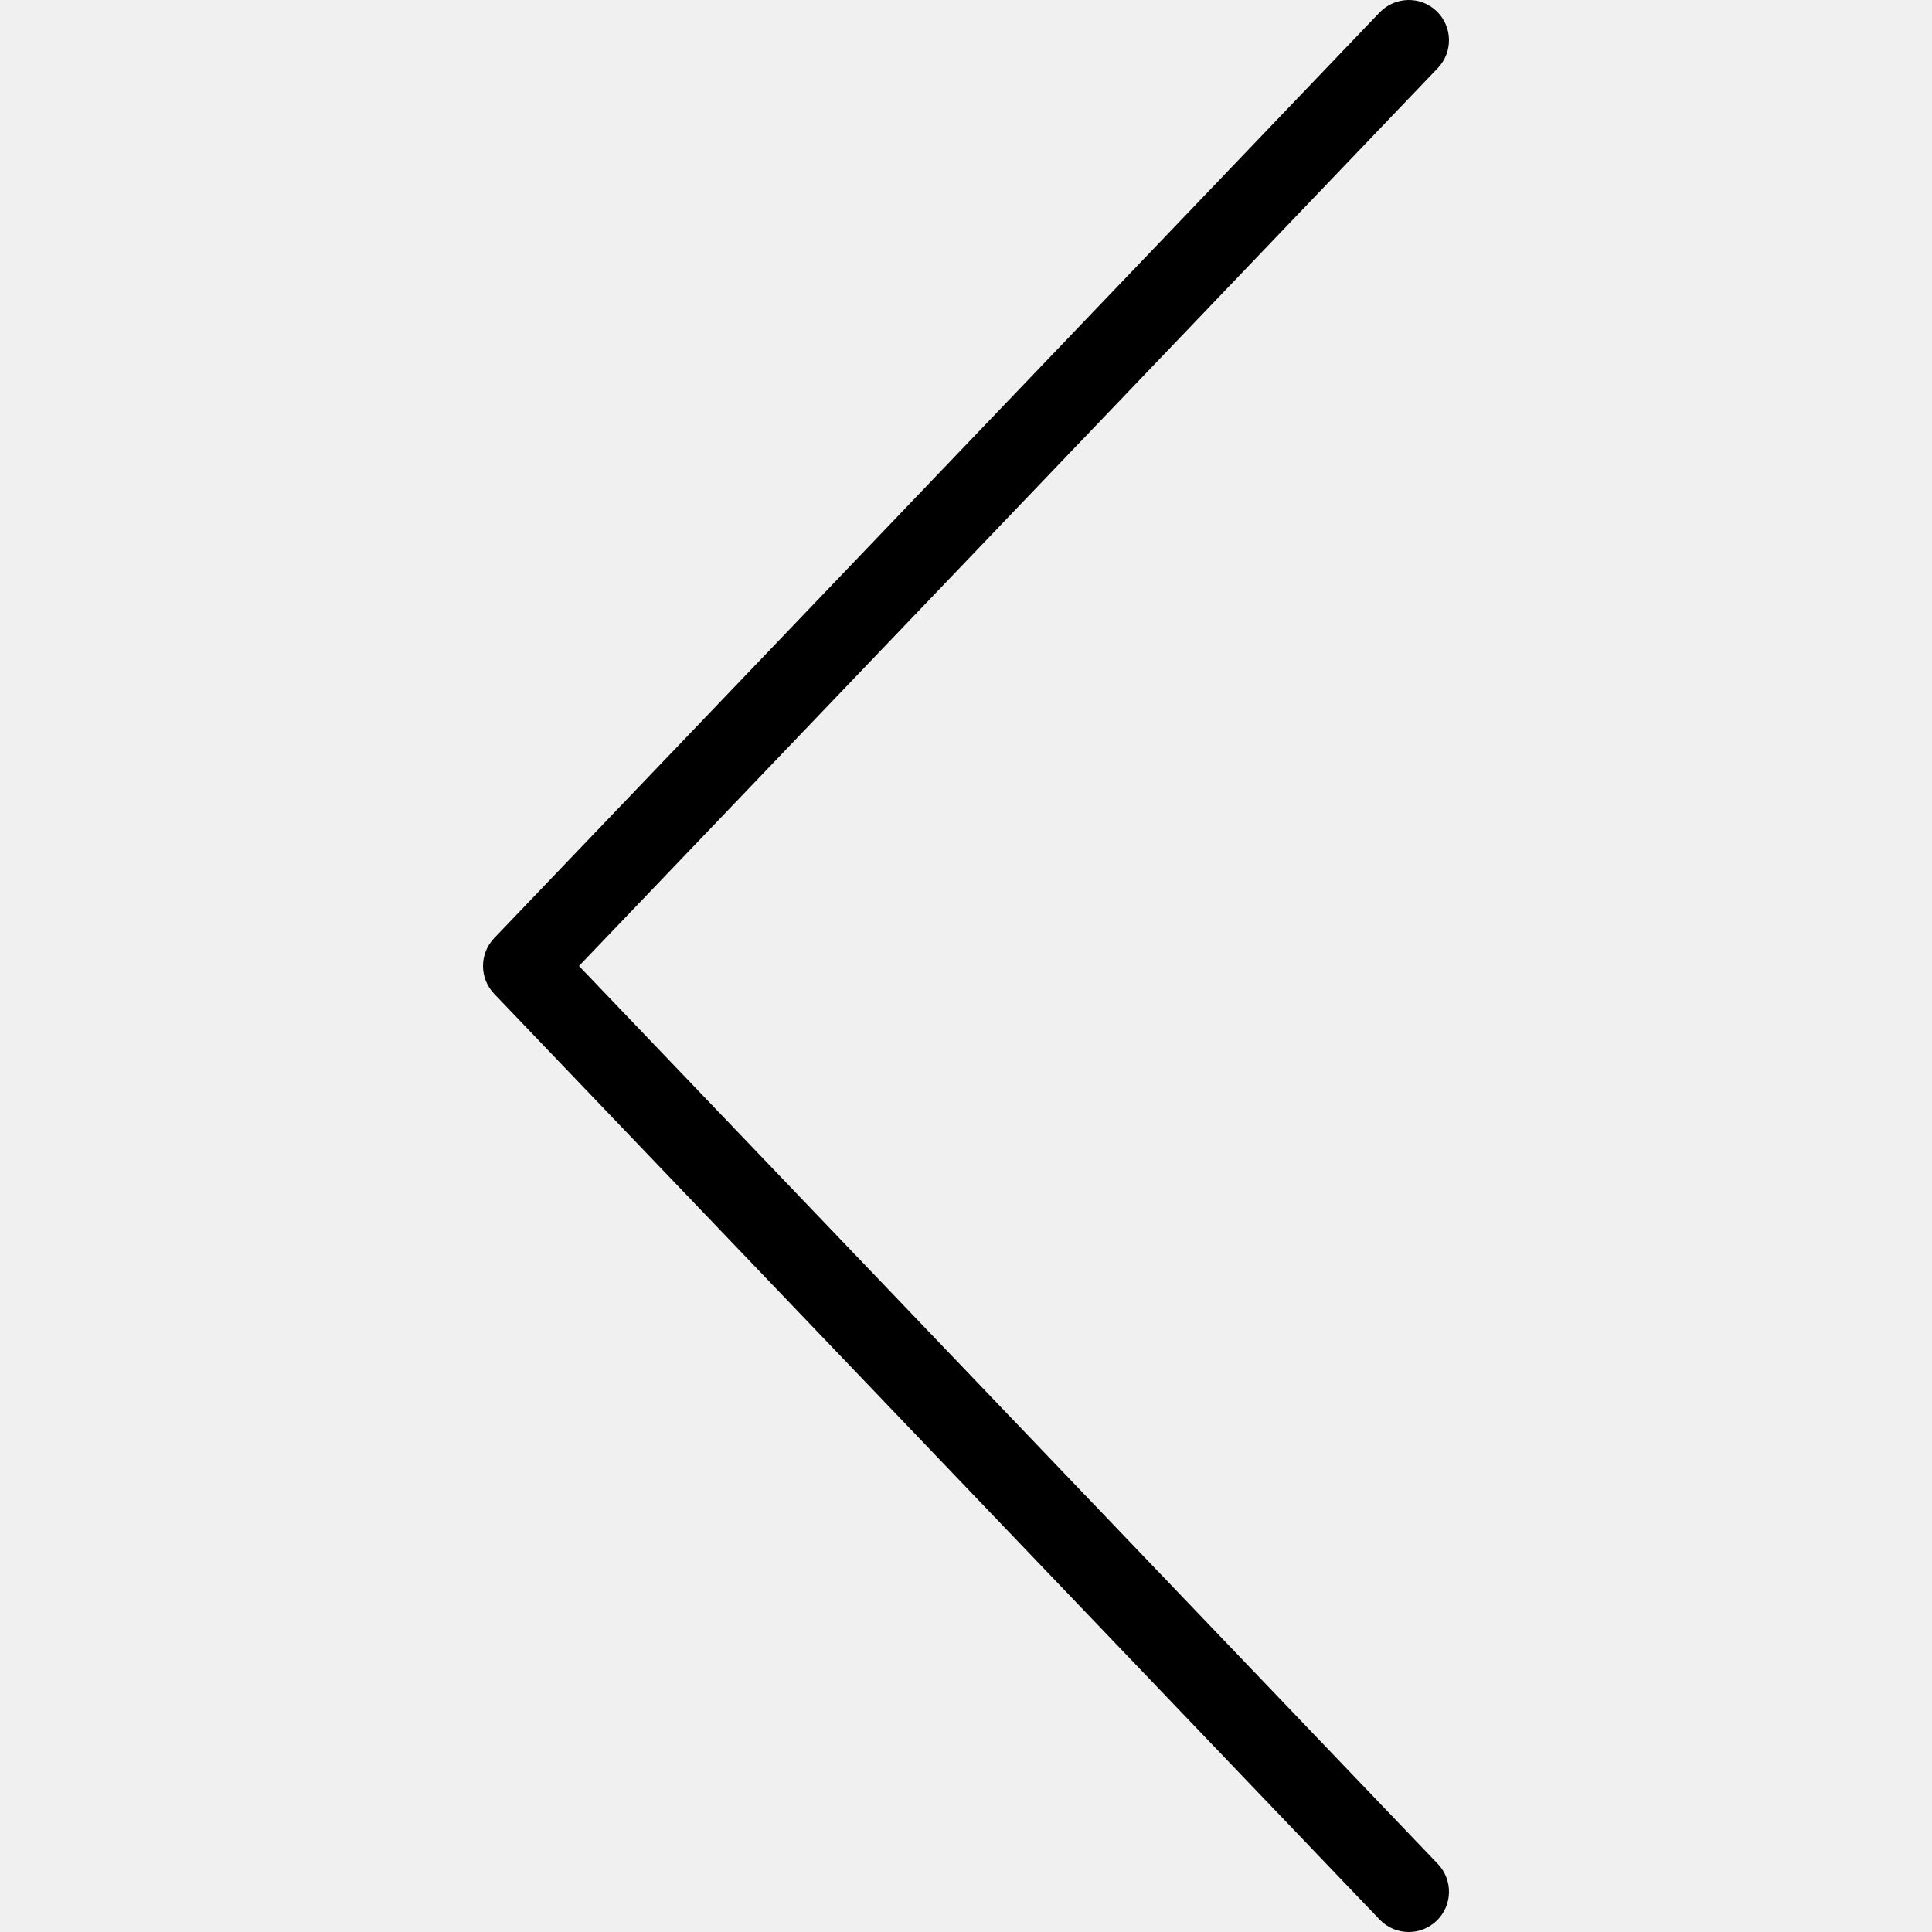
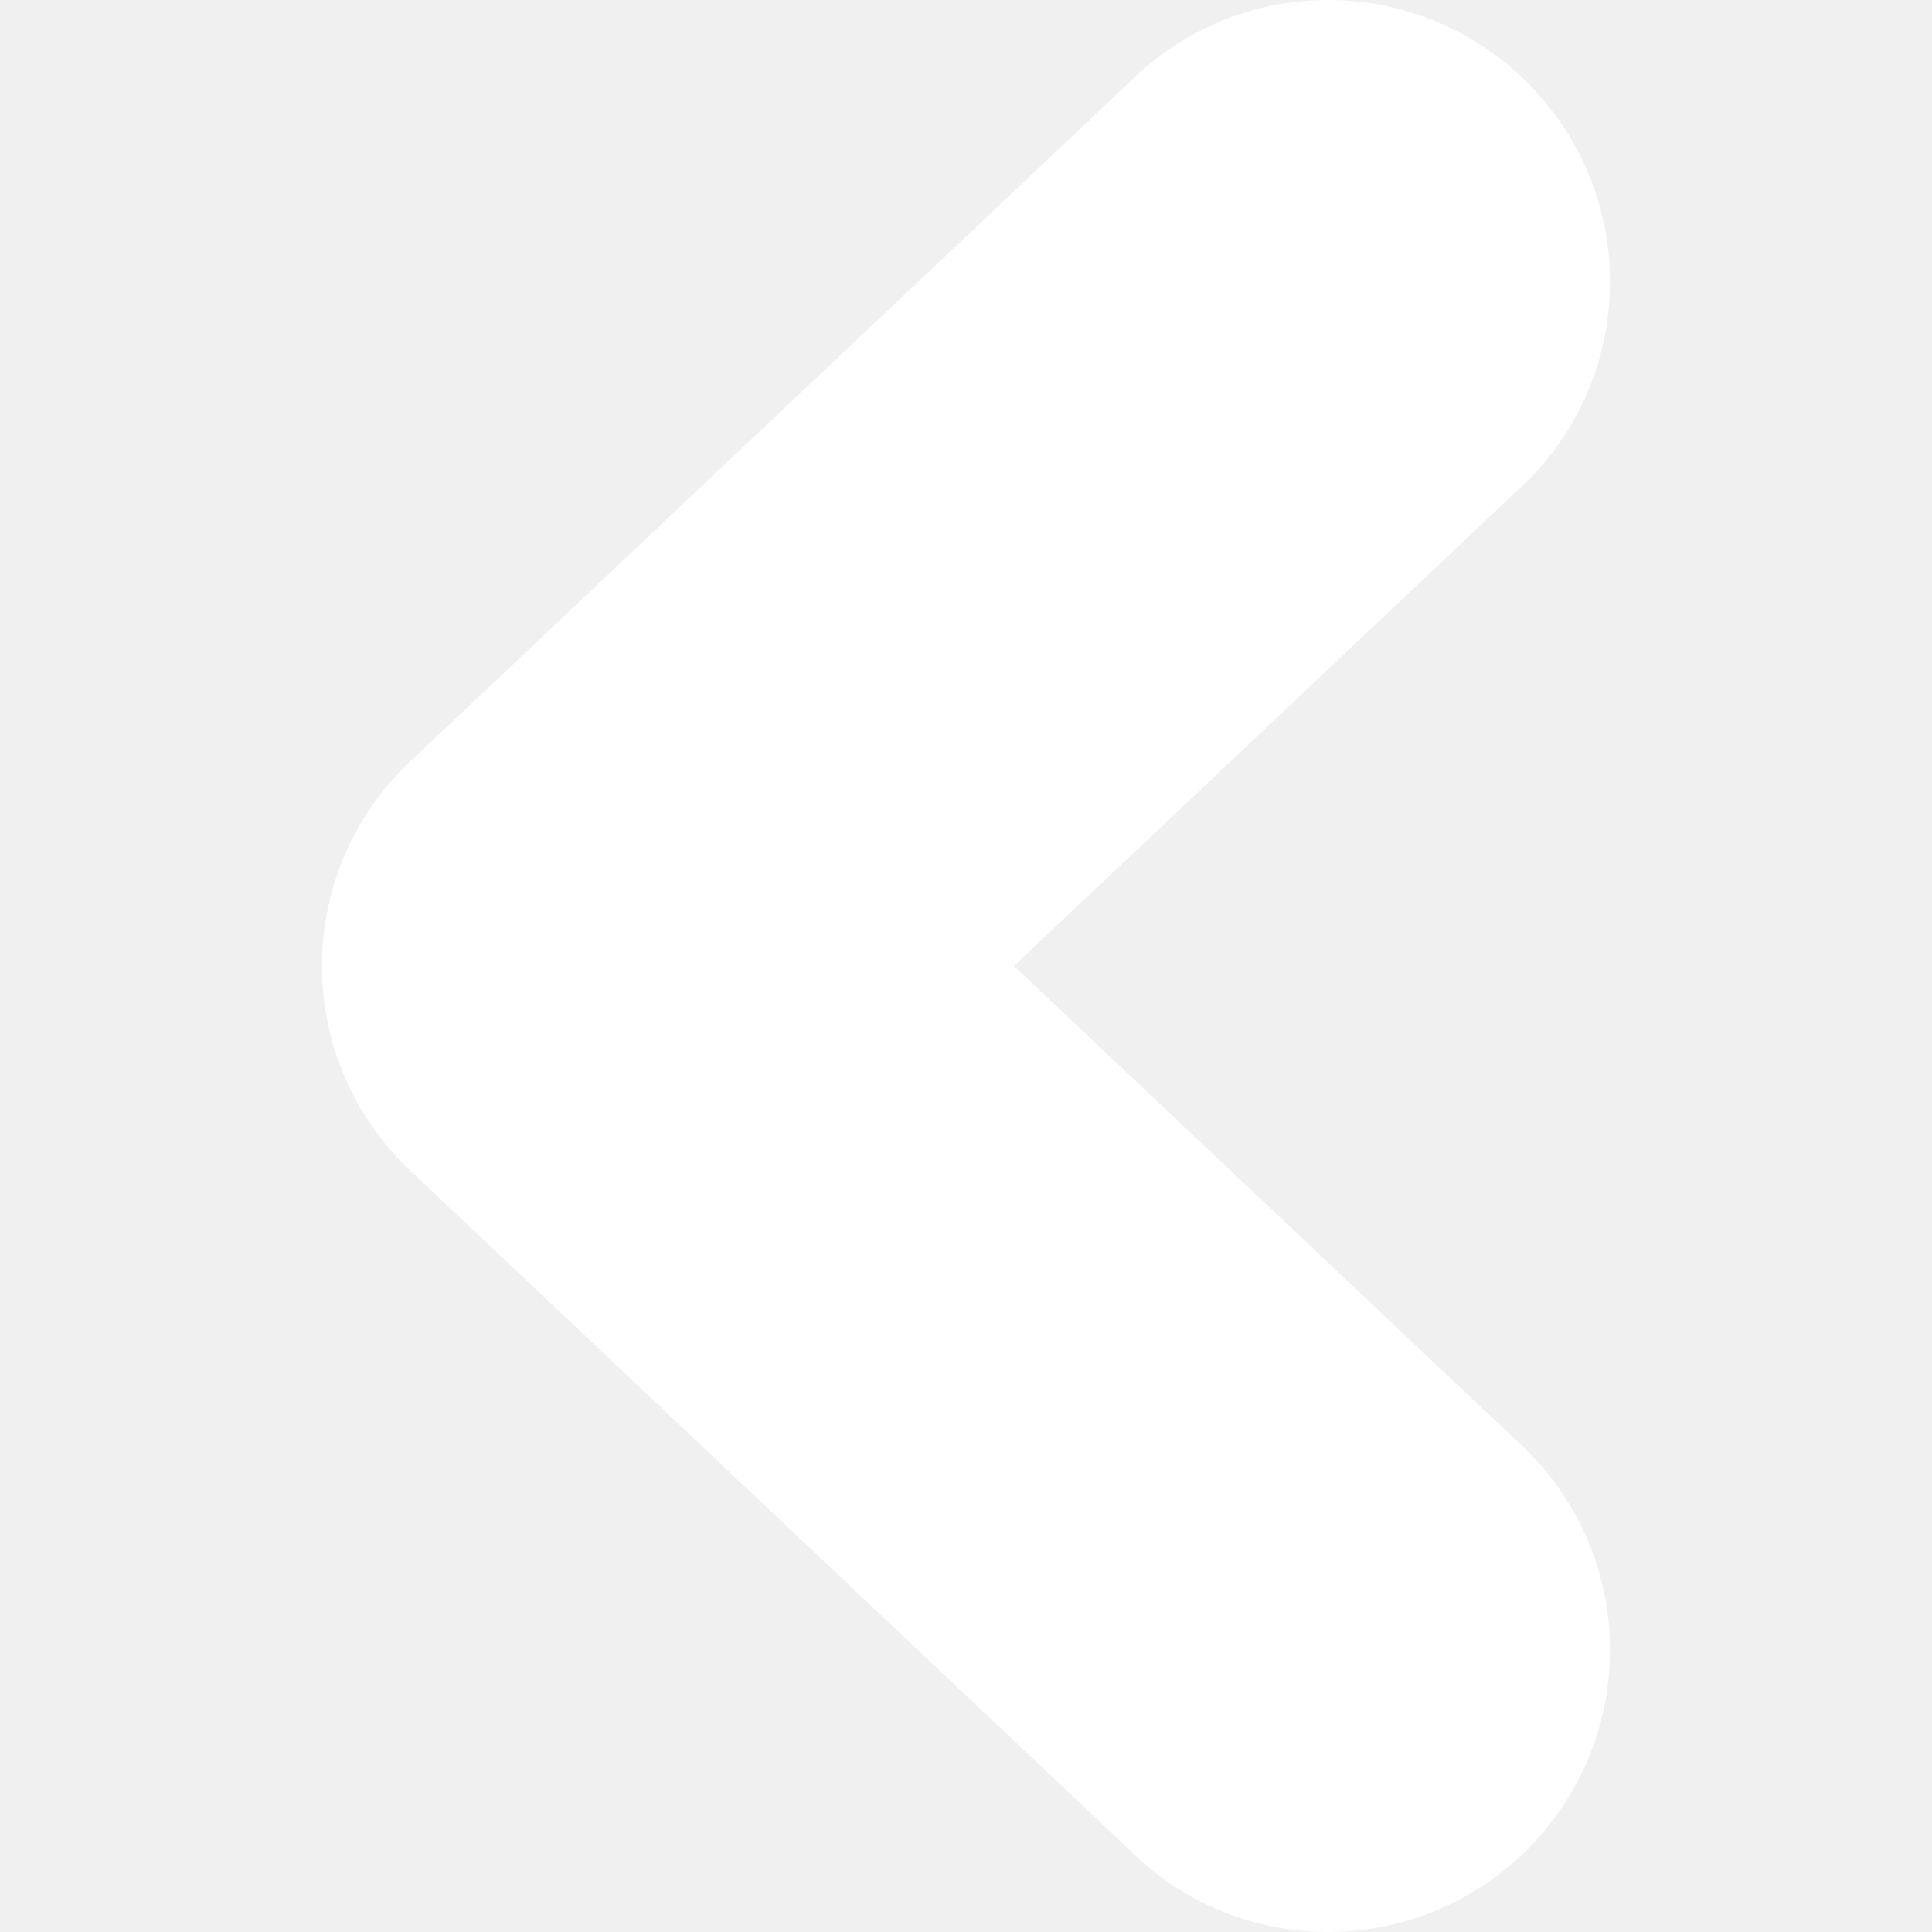
- <svg xmlns="http://www.w3.org/2000/svg" version="1.1" id="Layer_1" x="0px" y="0px" viewBox="0 0 511.991 511.991" style="enable-background:new 0 0 511.991 511.991;" xml:space="preserve">
+ <svg xmlns="http://www.w3.org/2000/svg" version="1.1" id="Capa_1" x="0px" y="0px" viewBox="0 0 512 512" style="enable-background:new 0 0 512 512;" xml:space="preserve">
  <g>
    <g>
-       <path d="M153.433,255.991L381.037,18.033c4.063-4.26,3.917-11.01-0.333-15.083c-4.229-4.073-10.979-3.896-15.083,0.333    L130.954,248.616c-3.937,4.125-3.937,10.625,0,14.75L365.621,508.7c2.104,2.188,4.896,3.292,7.708,3.292    c2.646,0,5.313-0.979,7.375-2.958c4.25-4.073,4.396-10.823,0.333-15.083L153.433,255.991z" />
+       <path style="fill: white" d="M268.708,256l136.083-128.531c14.104-14.104,21.875-32.854,21.875-52.802C426.667,33.5,393.167,0,352,0    c-19.875,0-38.583,7.719-52.667,21.75L107.208,203.198c-10.396,10.385-17.438,23.448-20.375,37.813c-1,4.979-1.5,10.021-1.5,14.99    s0.5,10.01,1.5,15.042c2.938,14.323,9.979,27.375,20.583,37.958l191.792,181.125C313.313,504.229,332.063,512,352,512    c41.167,0,74.667-33.5,74.667-74.667c0-19.958-7.771-38.708-22.083-53.01L268.708,256z" />
    </g>
  </g>
  <g>
</g>
  <g>
</g>
  <g>
</g>
  <g>
</g>
  <g>
</g>
  <g>
</g>
  <g>
</g>
  <g>
</g>
  <g>
</g>
  <g>
</g>
  <g>
</g>
  <g>
</g>
  <g>
</g>
  <g>
</g>
  <g>
</g>
</svg>
